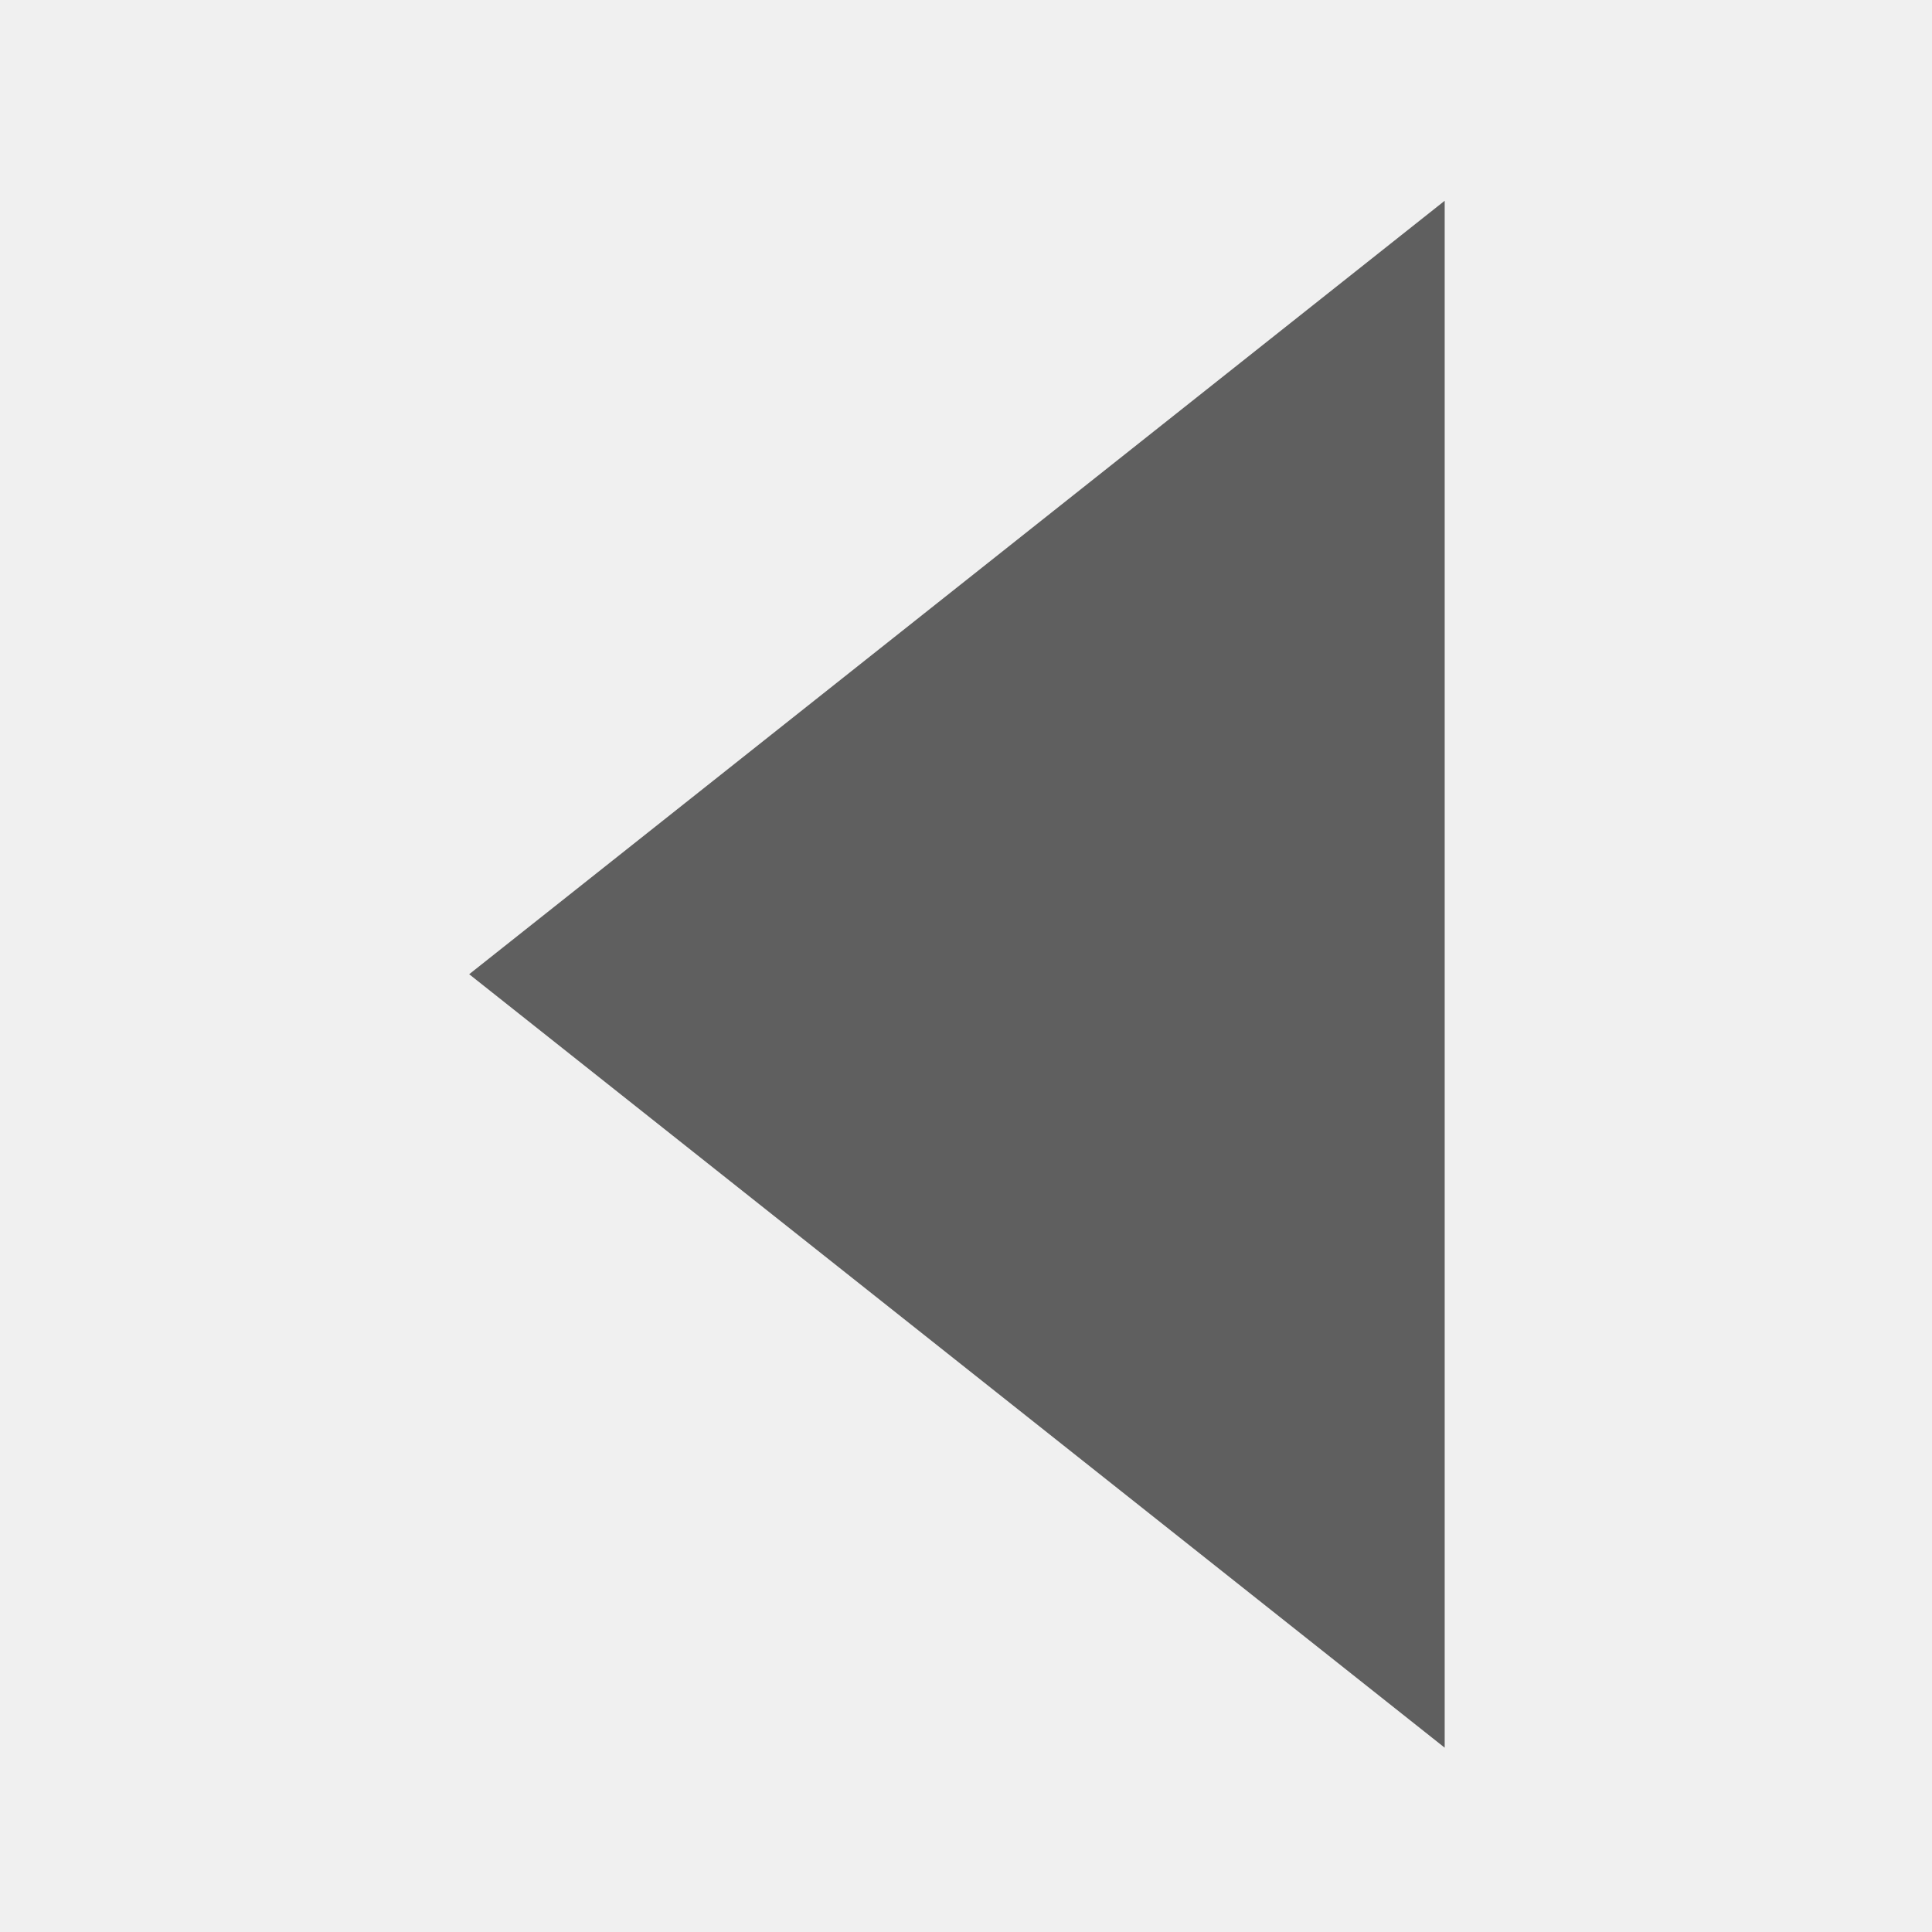
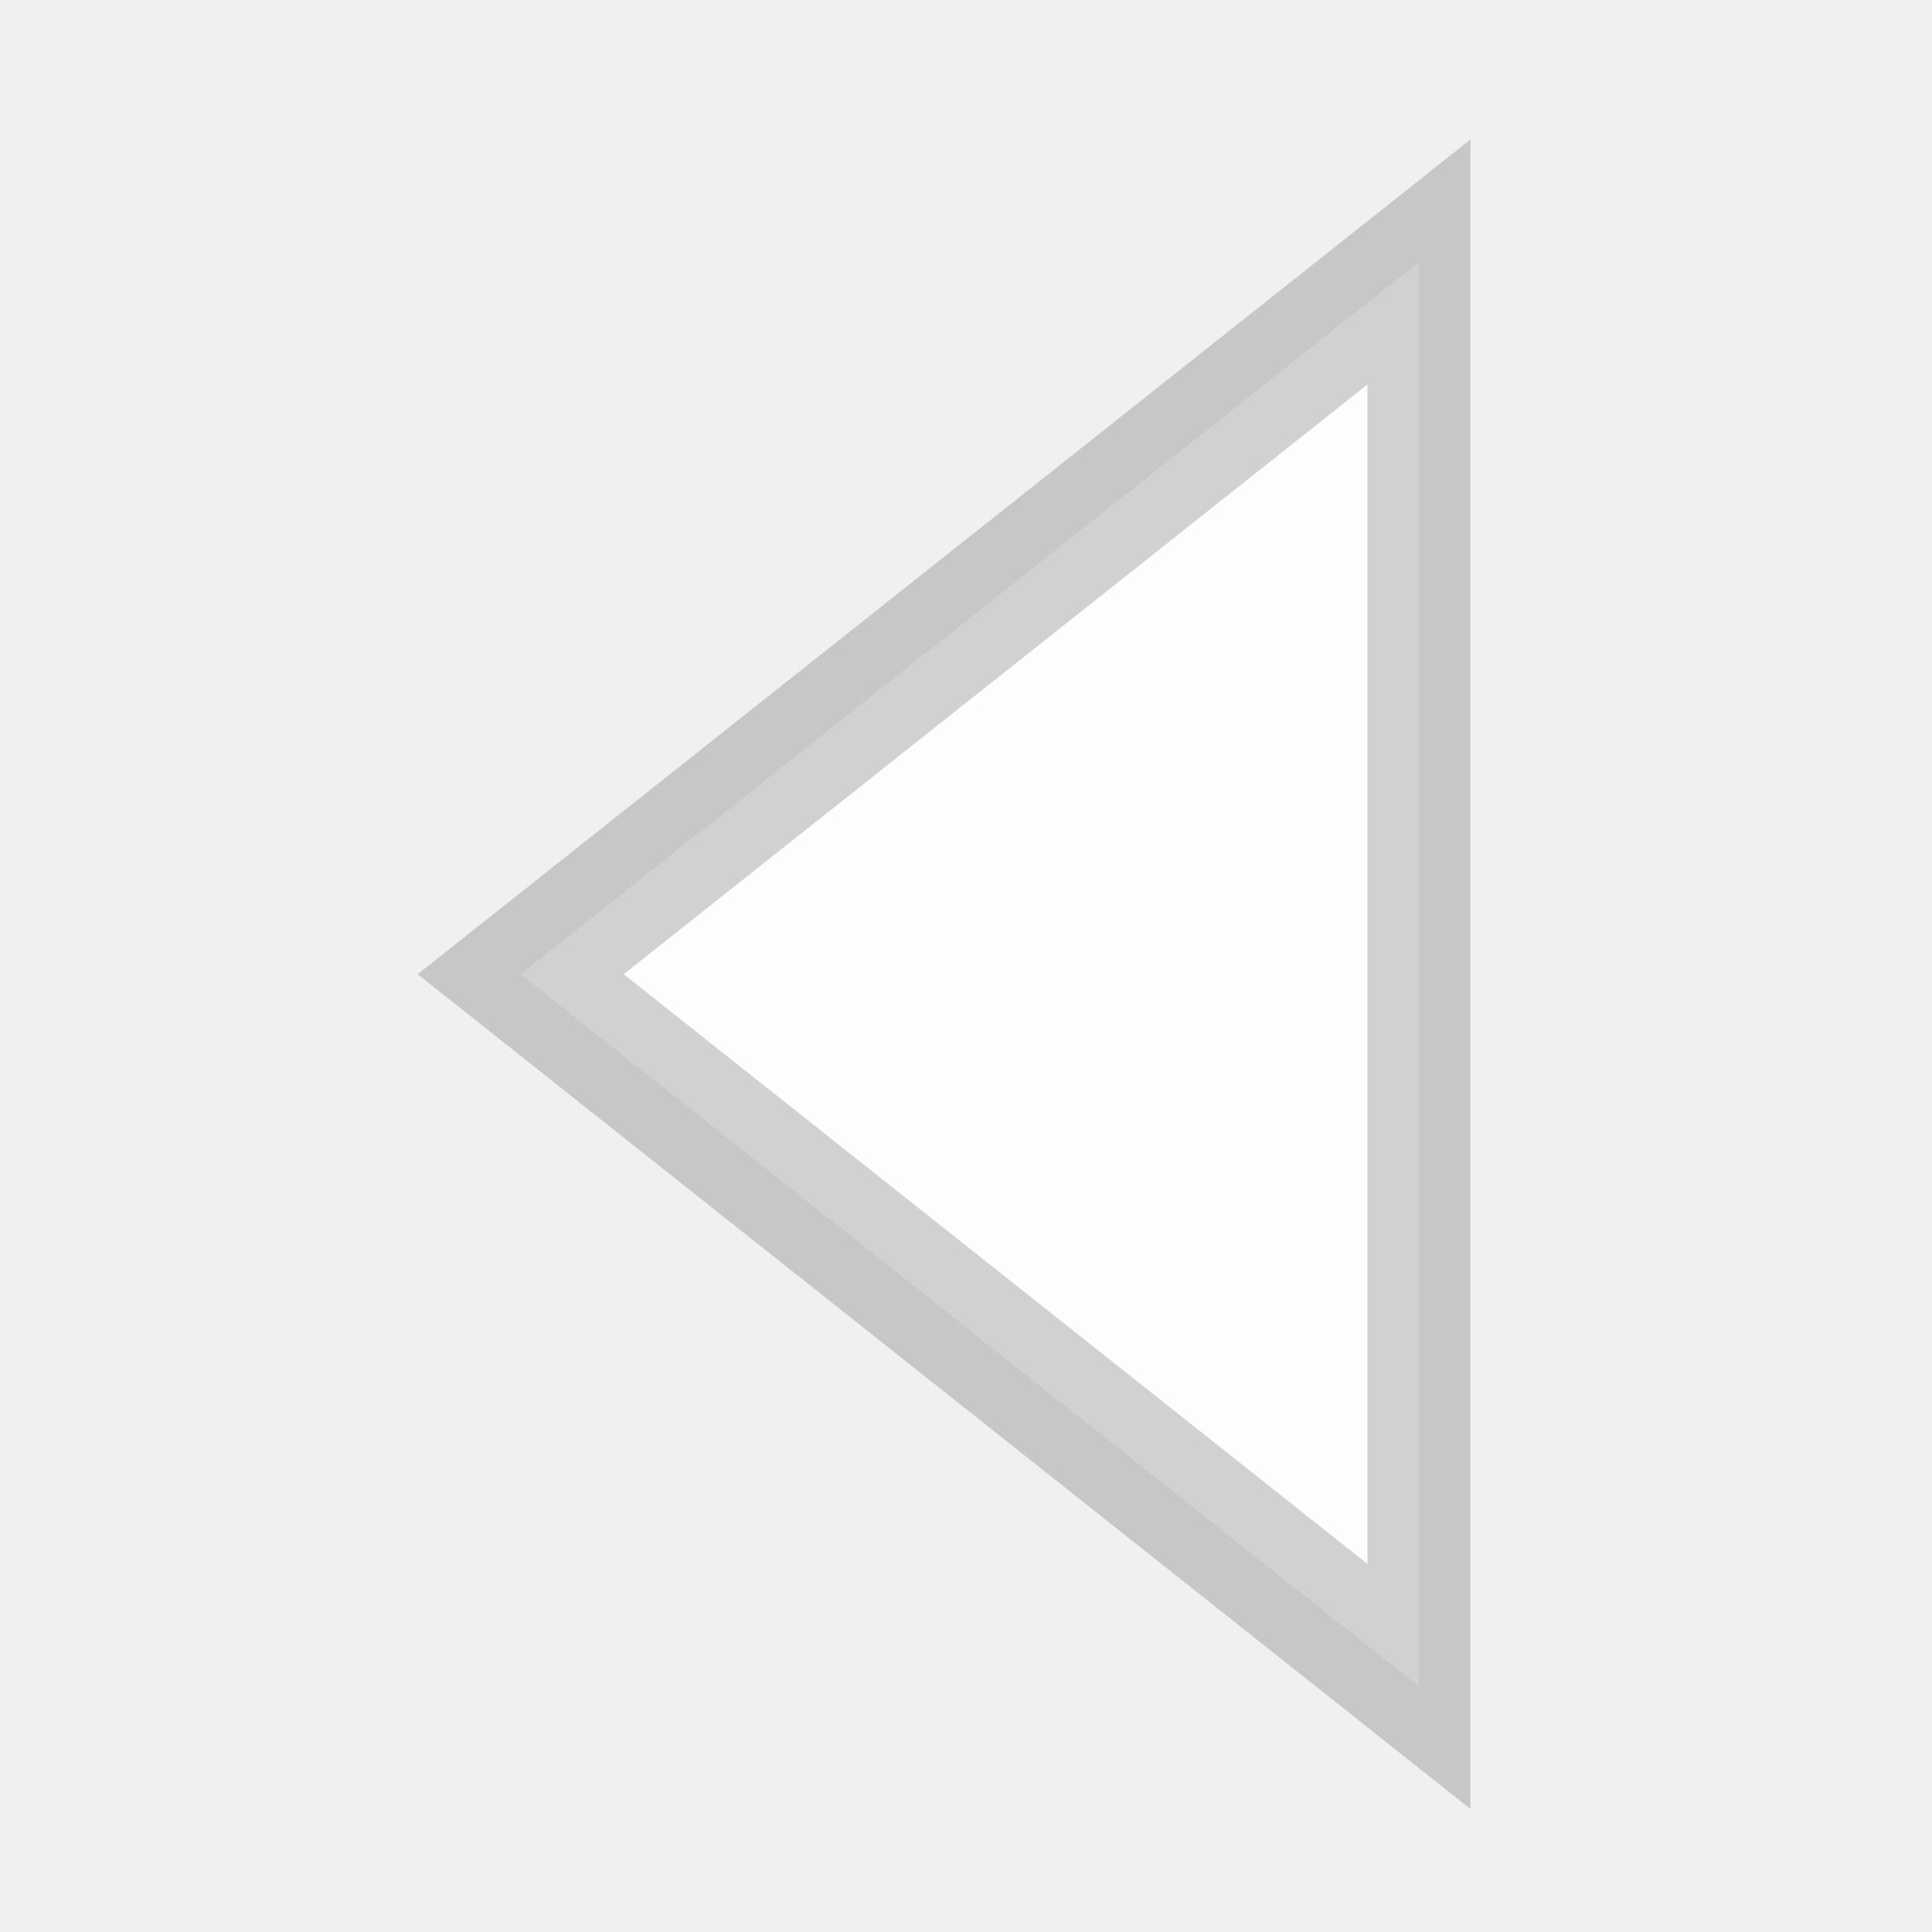
<svg xmlns="http://www.w3.org/2000/svg" width="16" height="16" id="svg2" version="1.1">
  <defs id="defs4" />
  <g id="layer1" transform="translate(0,-1036.362)">
-     <path style="fill:#5f5f5f;fill-opacity:1;stroke:#5f5f5f;stroke-width:0.43;stroke-linecap:round;stroke-linejoin:miter;stroke-miterlimit:4;stroke-opacity:1;stroke-dasharray:none;display:inline" id="path18028" d="M 88.83,340 80.17,340 84.5,332.5 z" transform="matrix(0,1.362171,0.9918625,0,-325.4822,929.3267)" />
+     <path style="fill:white;fill-opacity:0.878;stroke:black;stroke-width:0.86;stroke-linecap:round;stroke-linejoin:miter;stroke-miterlimit:4;stroke-opacity:0.174;stroke-dasharray:none;display:inline" id="path18028" d="M 88.83,340 80.17,340 84.5,332.5 z" transform="matrix(0,1.362171,0.9918625,0,-325.4822,929.3267)" />
  </g>
</svg>
